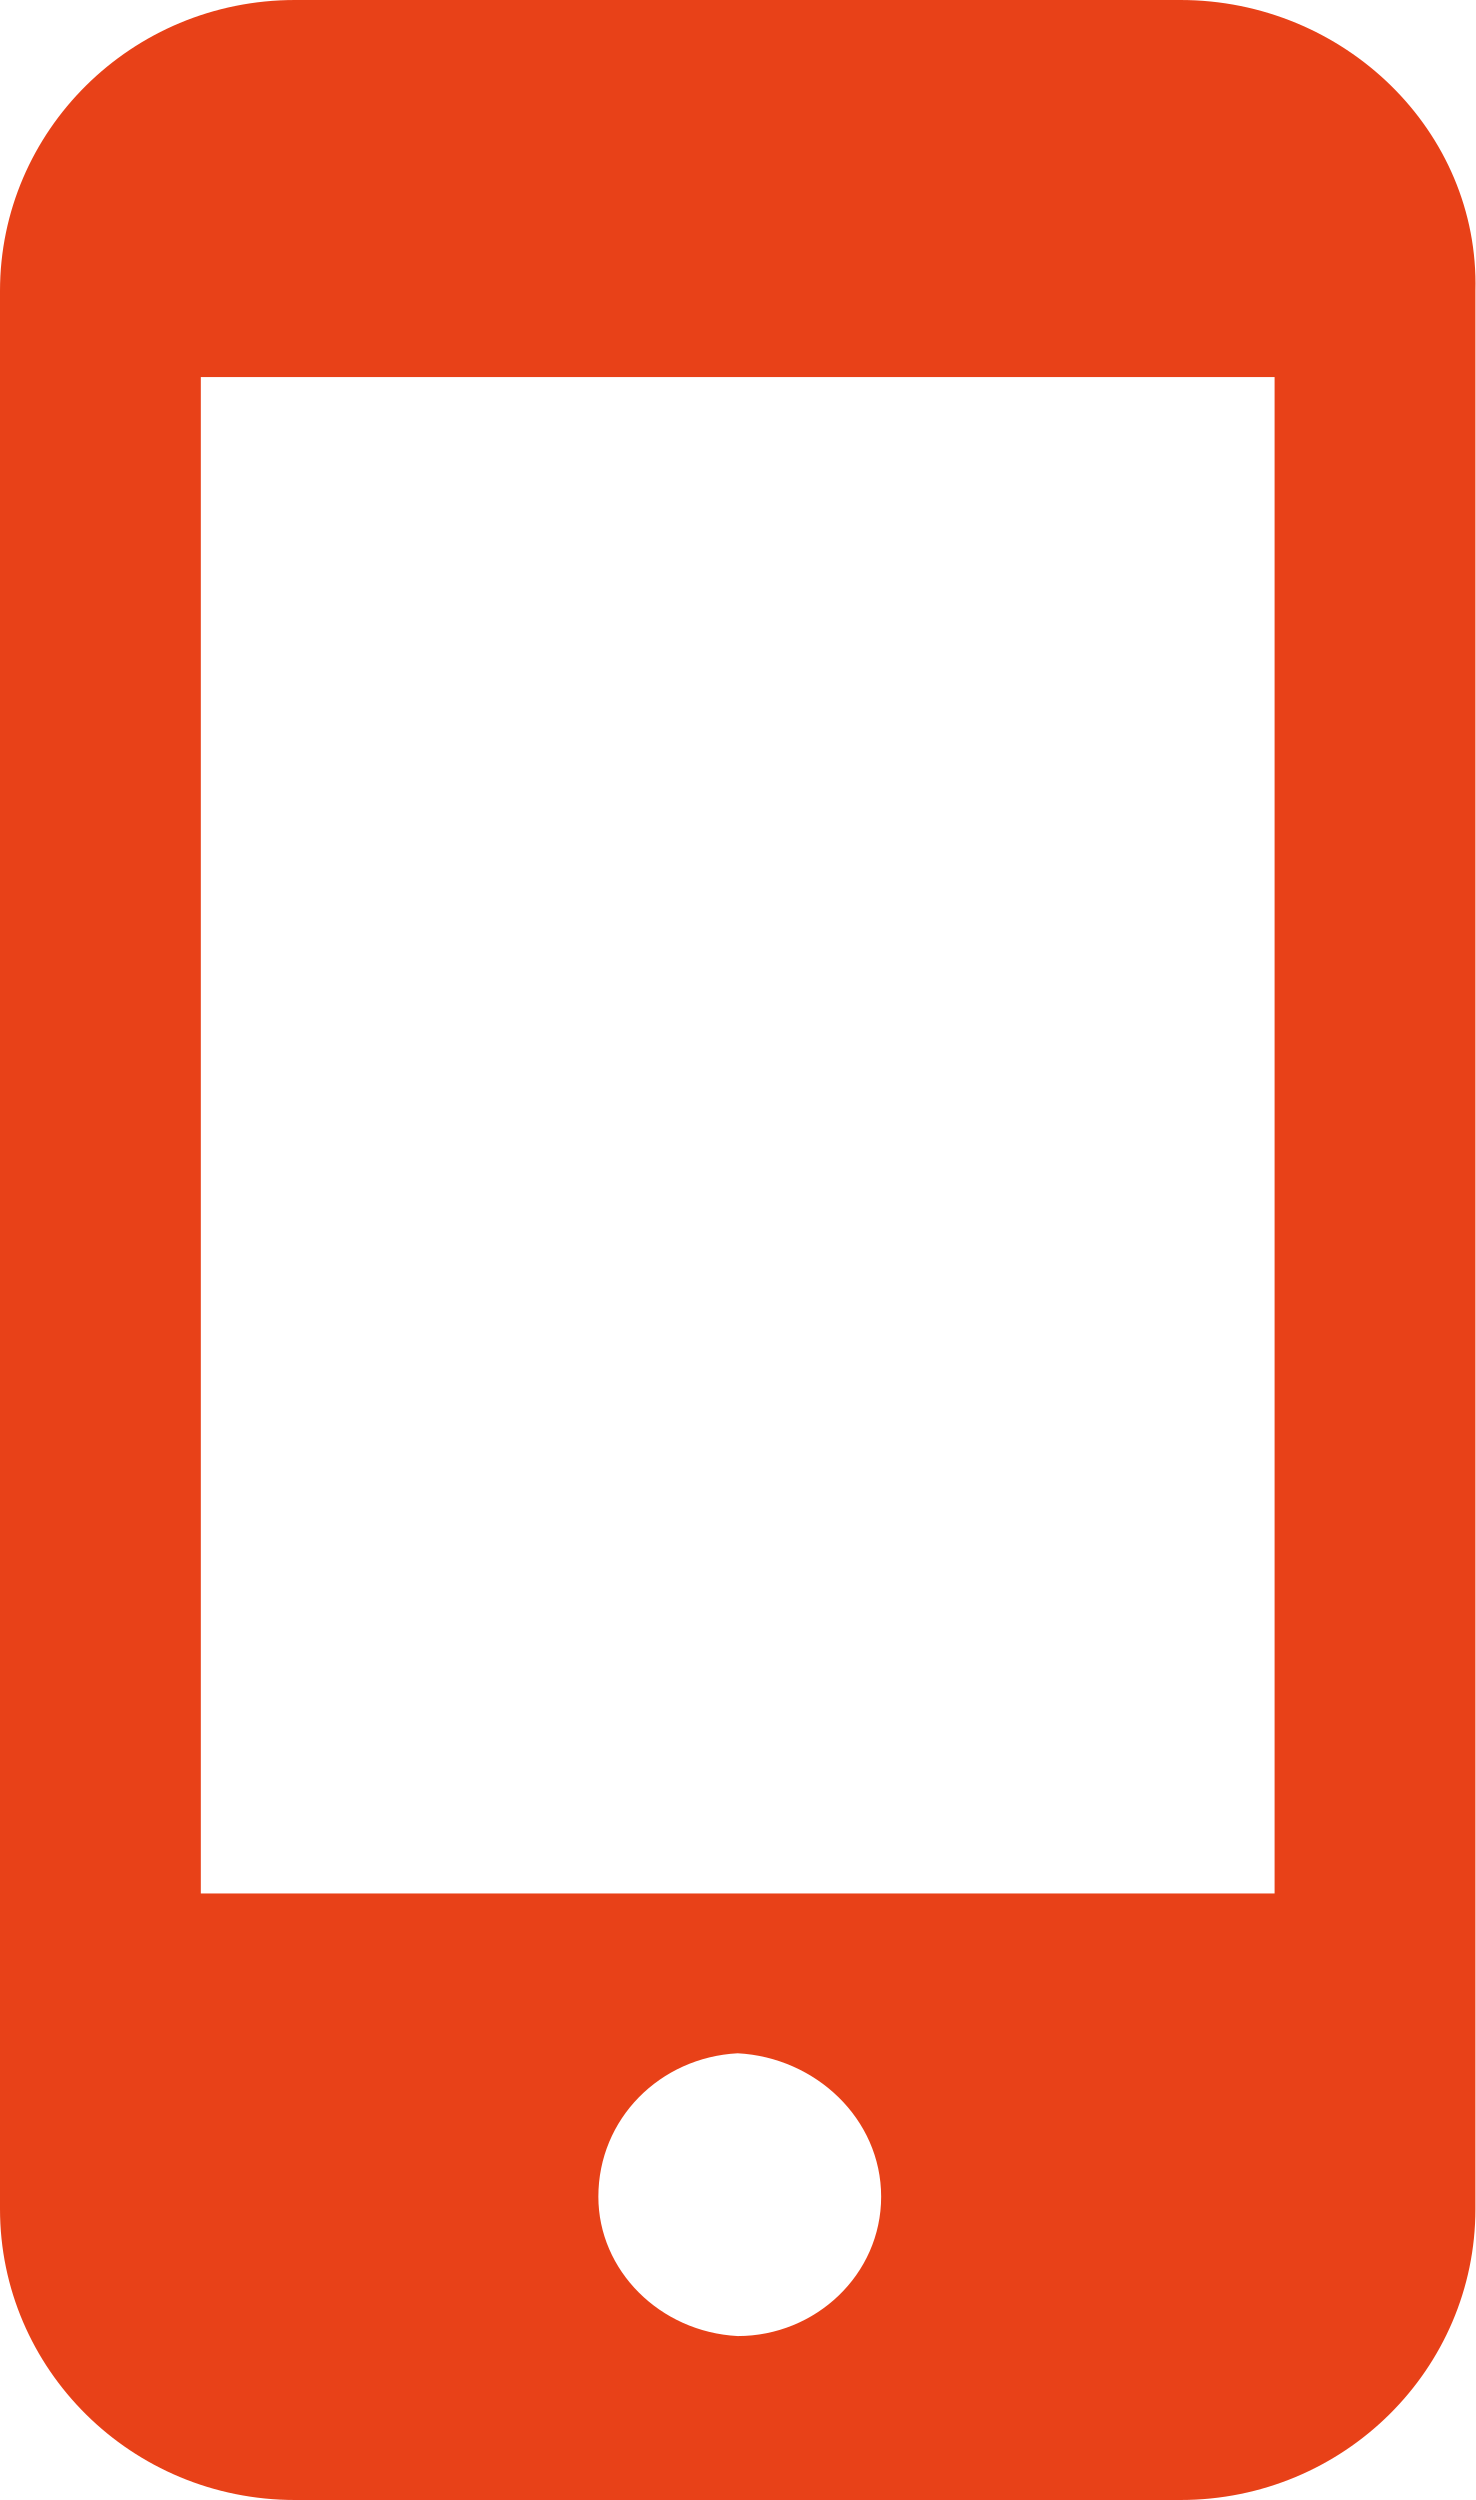
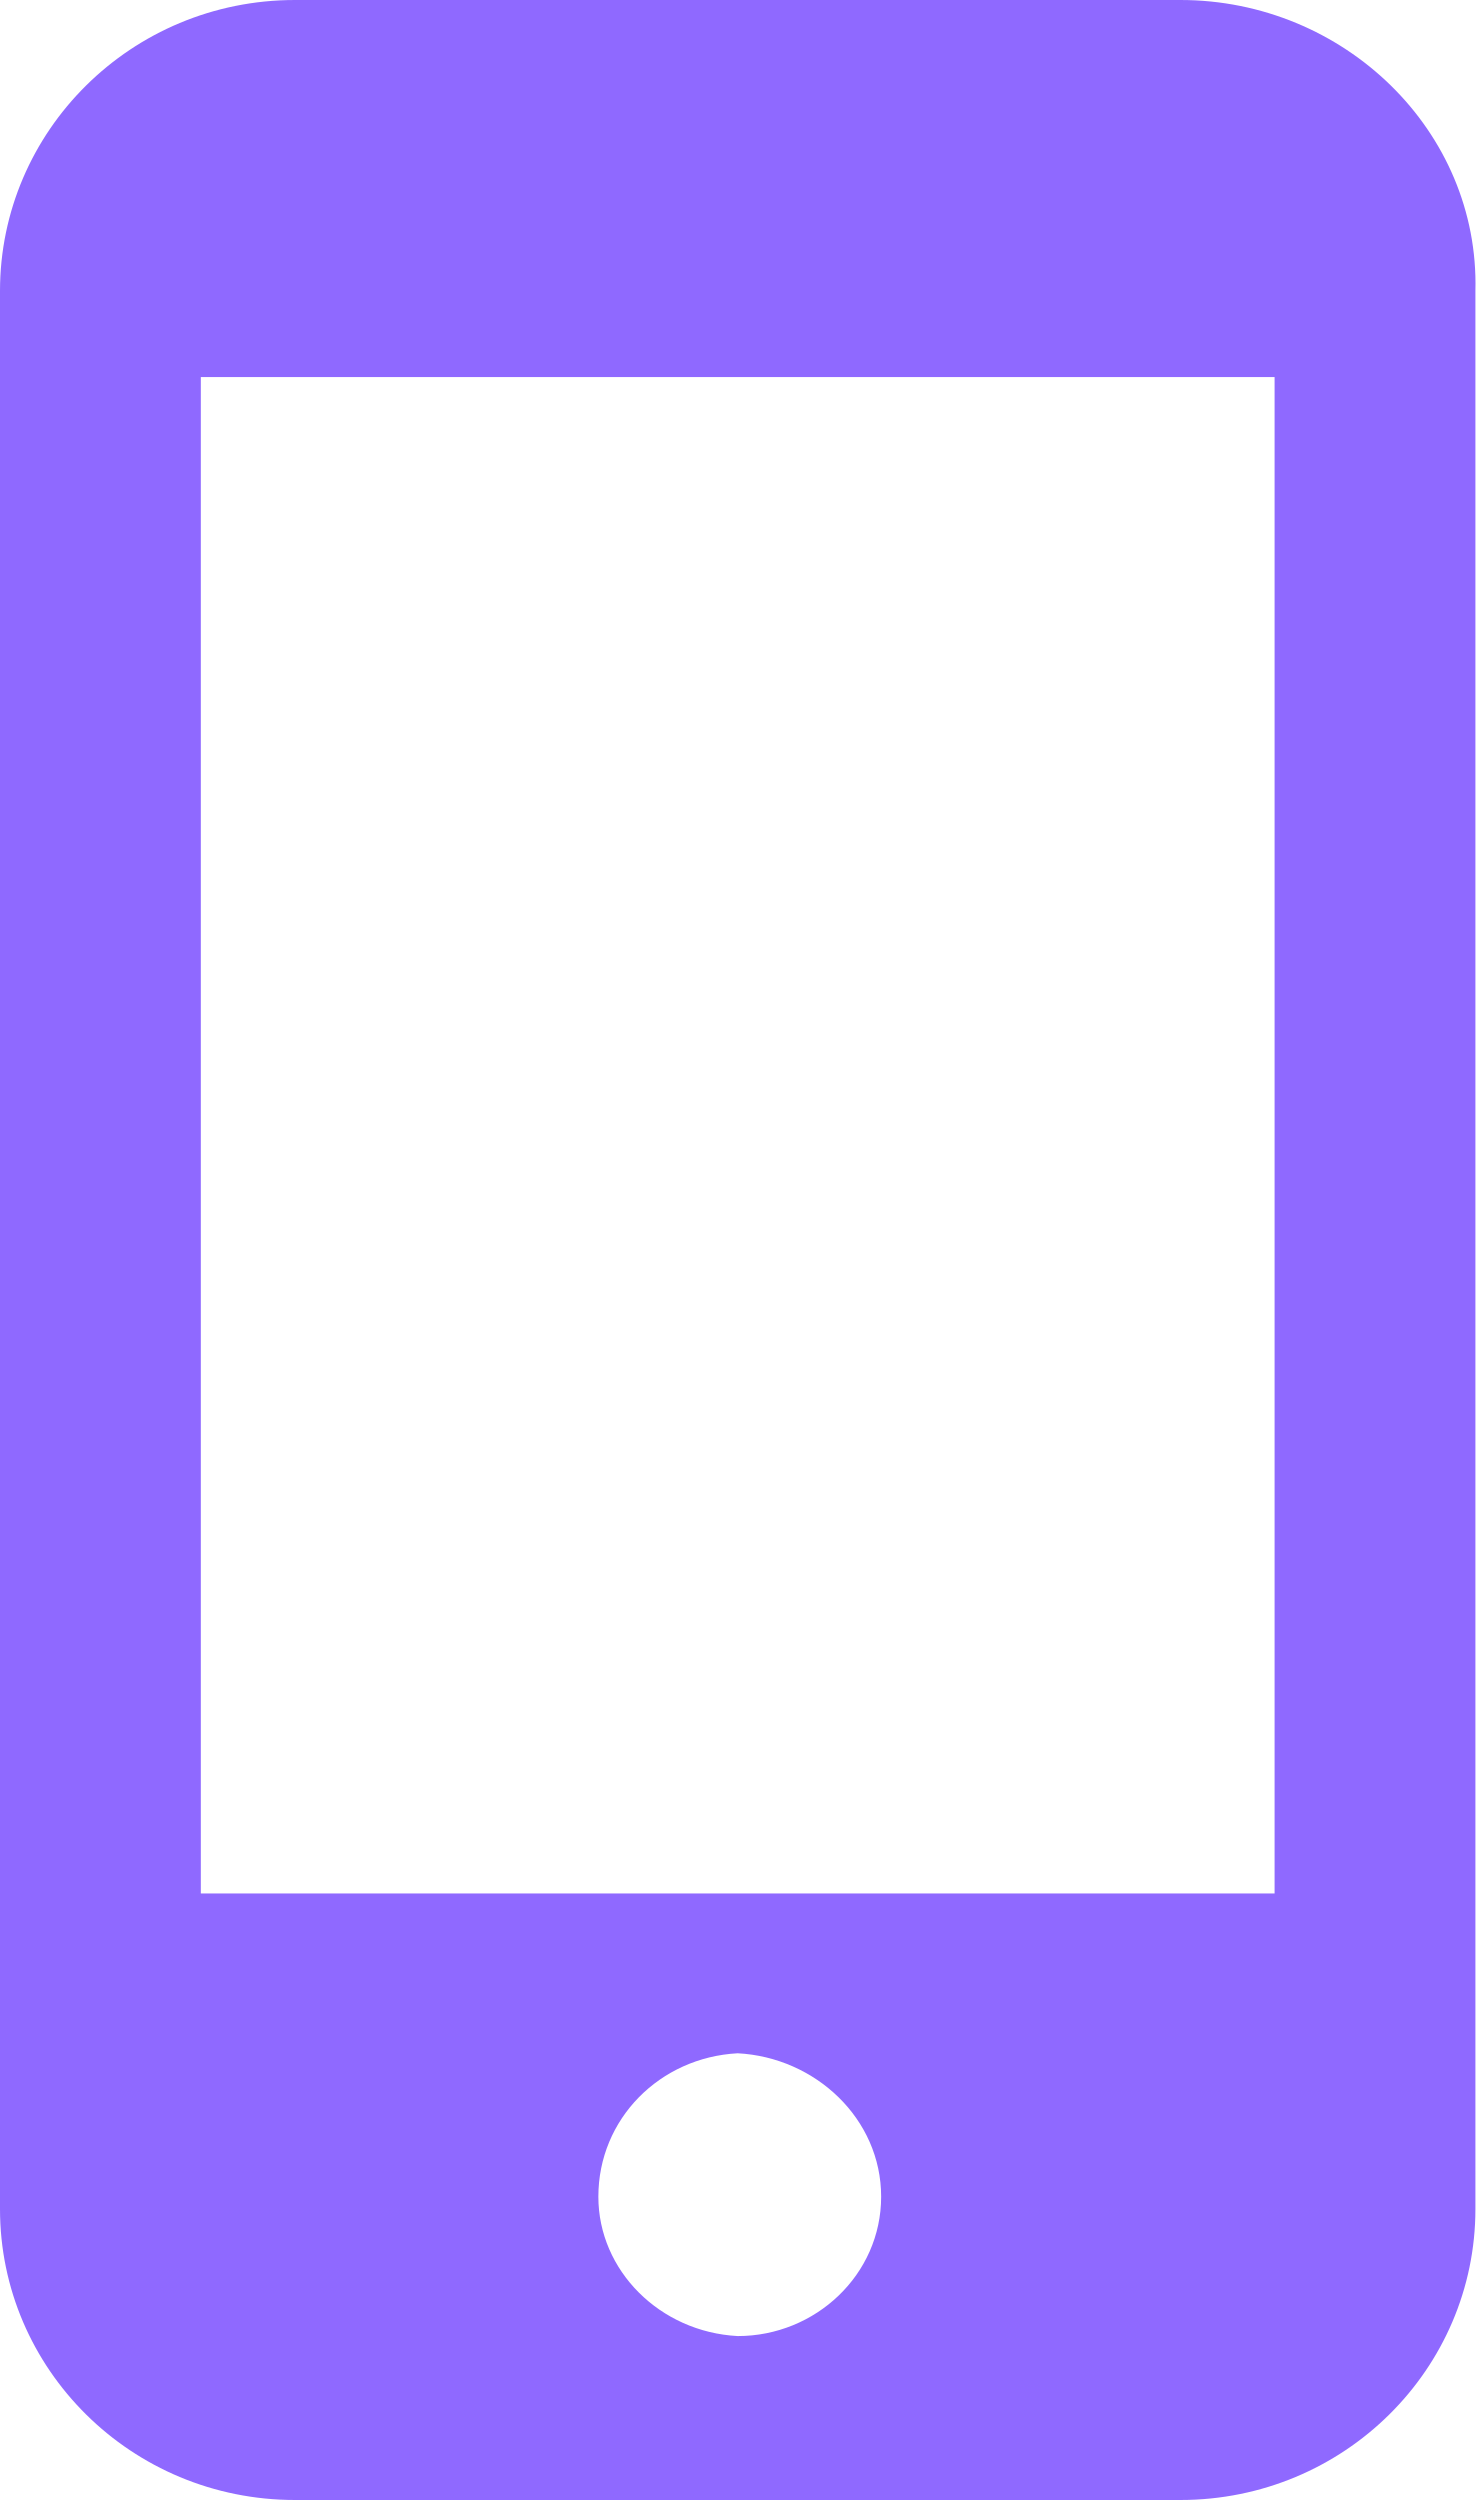
<svg xmlns="http://www.w3.org/2000/svg" width="36" height="61" viewBox="0 0 36 61">
  <g fill="none">
-     <g fill="#E84118">
+     <g fill="#8f69ff">
      <path d="M28.8 0L7.2 0C3.2 0 0 3.2 0 7.1L0 53.9C0 57.8 3.2 61 7.2 61L28.8 61C32.8 61 36 57.8 36 53.9L36 7.1C36.1 3.2 32.8 0 28.8 0ZM18 57C16.1 56.9 14.6 55.4 14.6 53.6 14.6 51.7 16.1 50.2 18 50.1 19.9 50.2 21.5 51.7 21.5 53.6 21.5 55.5 19.9 57 18 57L18 57ZM31.1 46.2L4.9 46.2 4.9 9.2 31.1 9.2 31.1 46.2Z" />
    </g>
  </g>
</svg>
